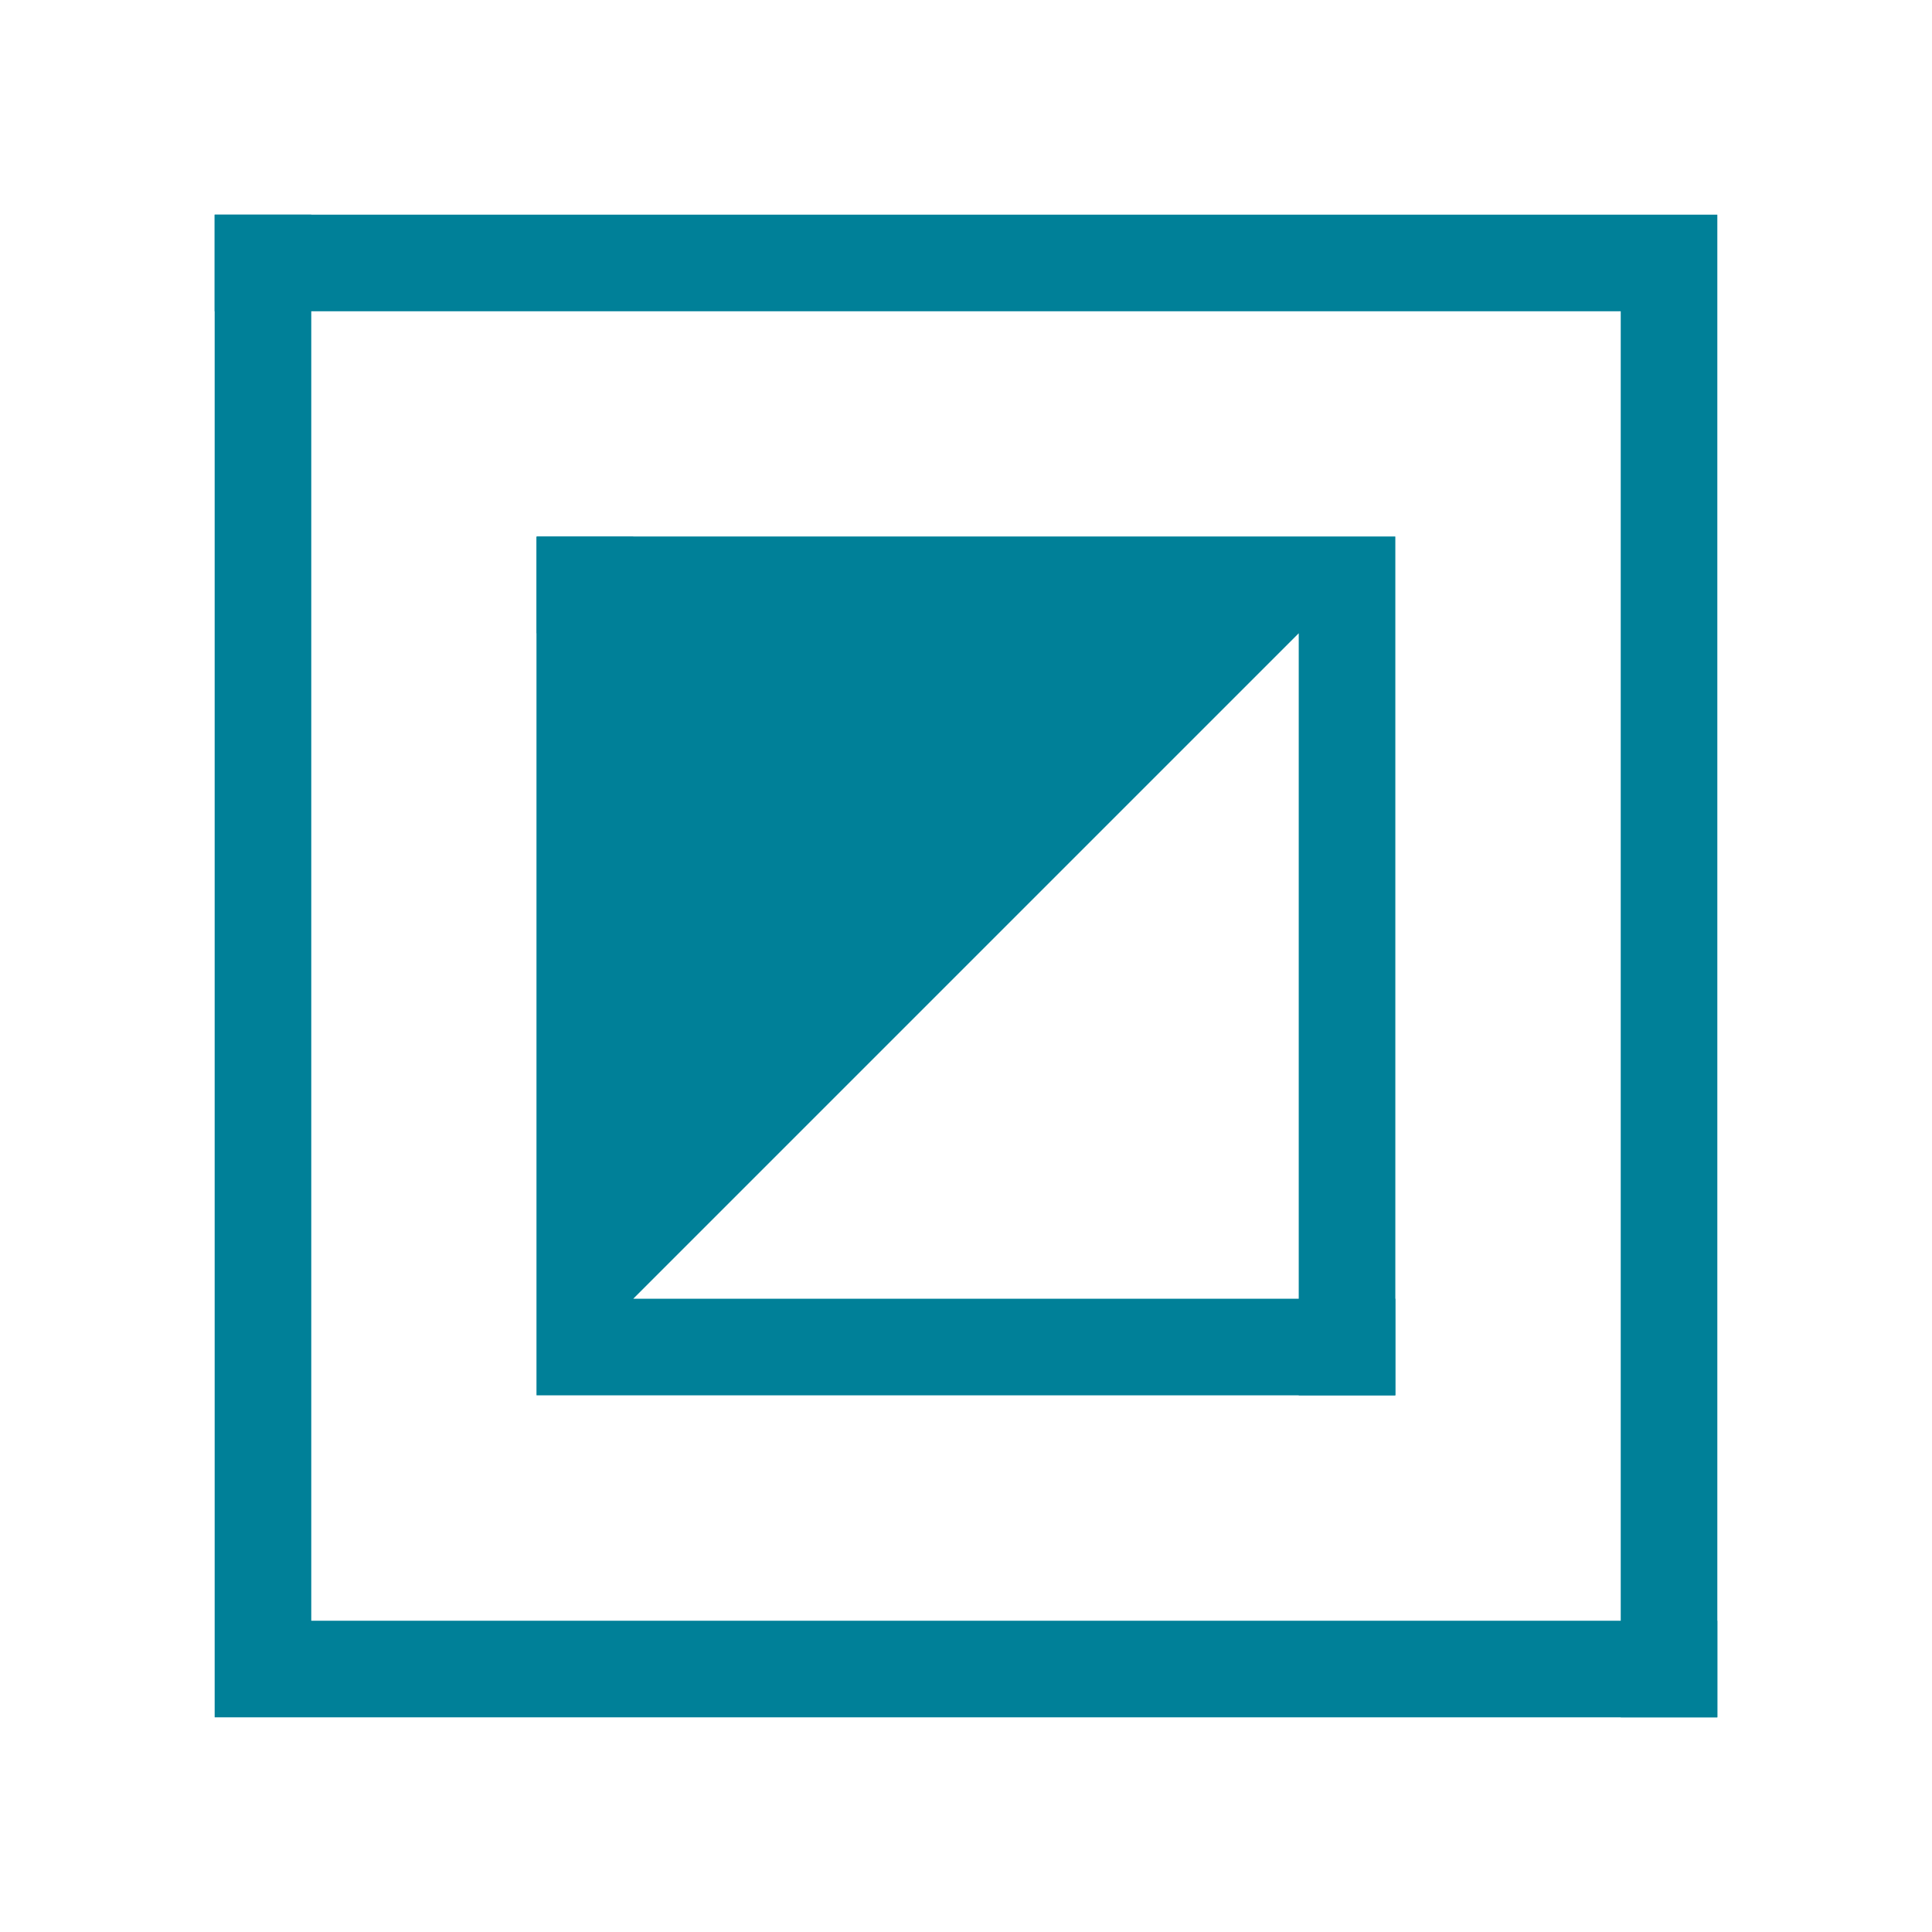
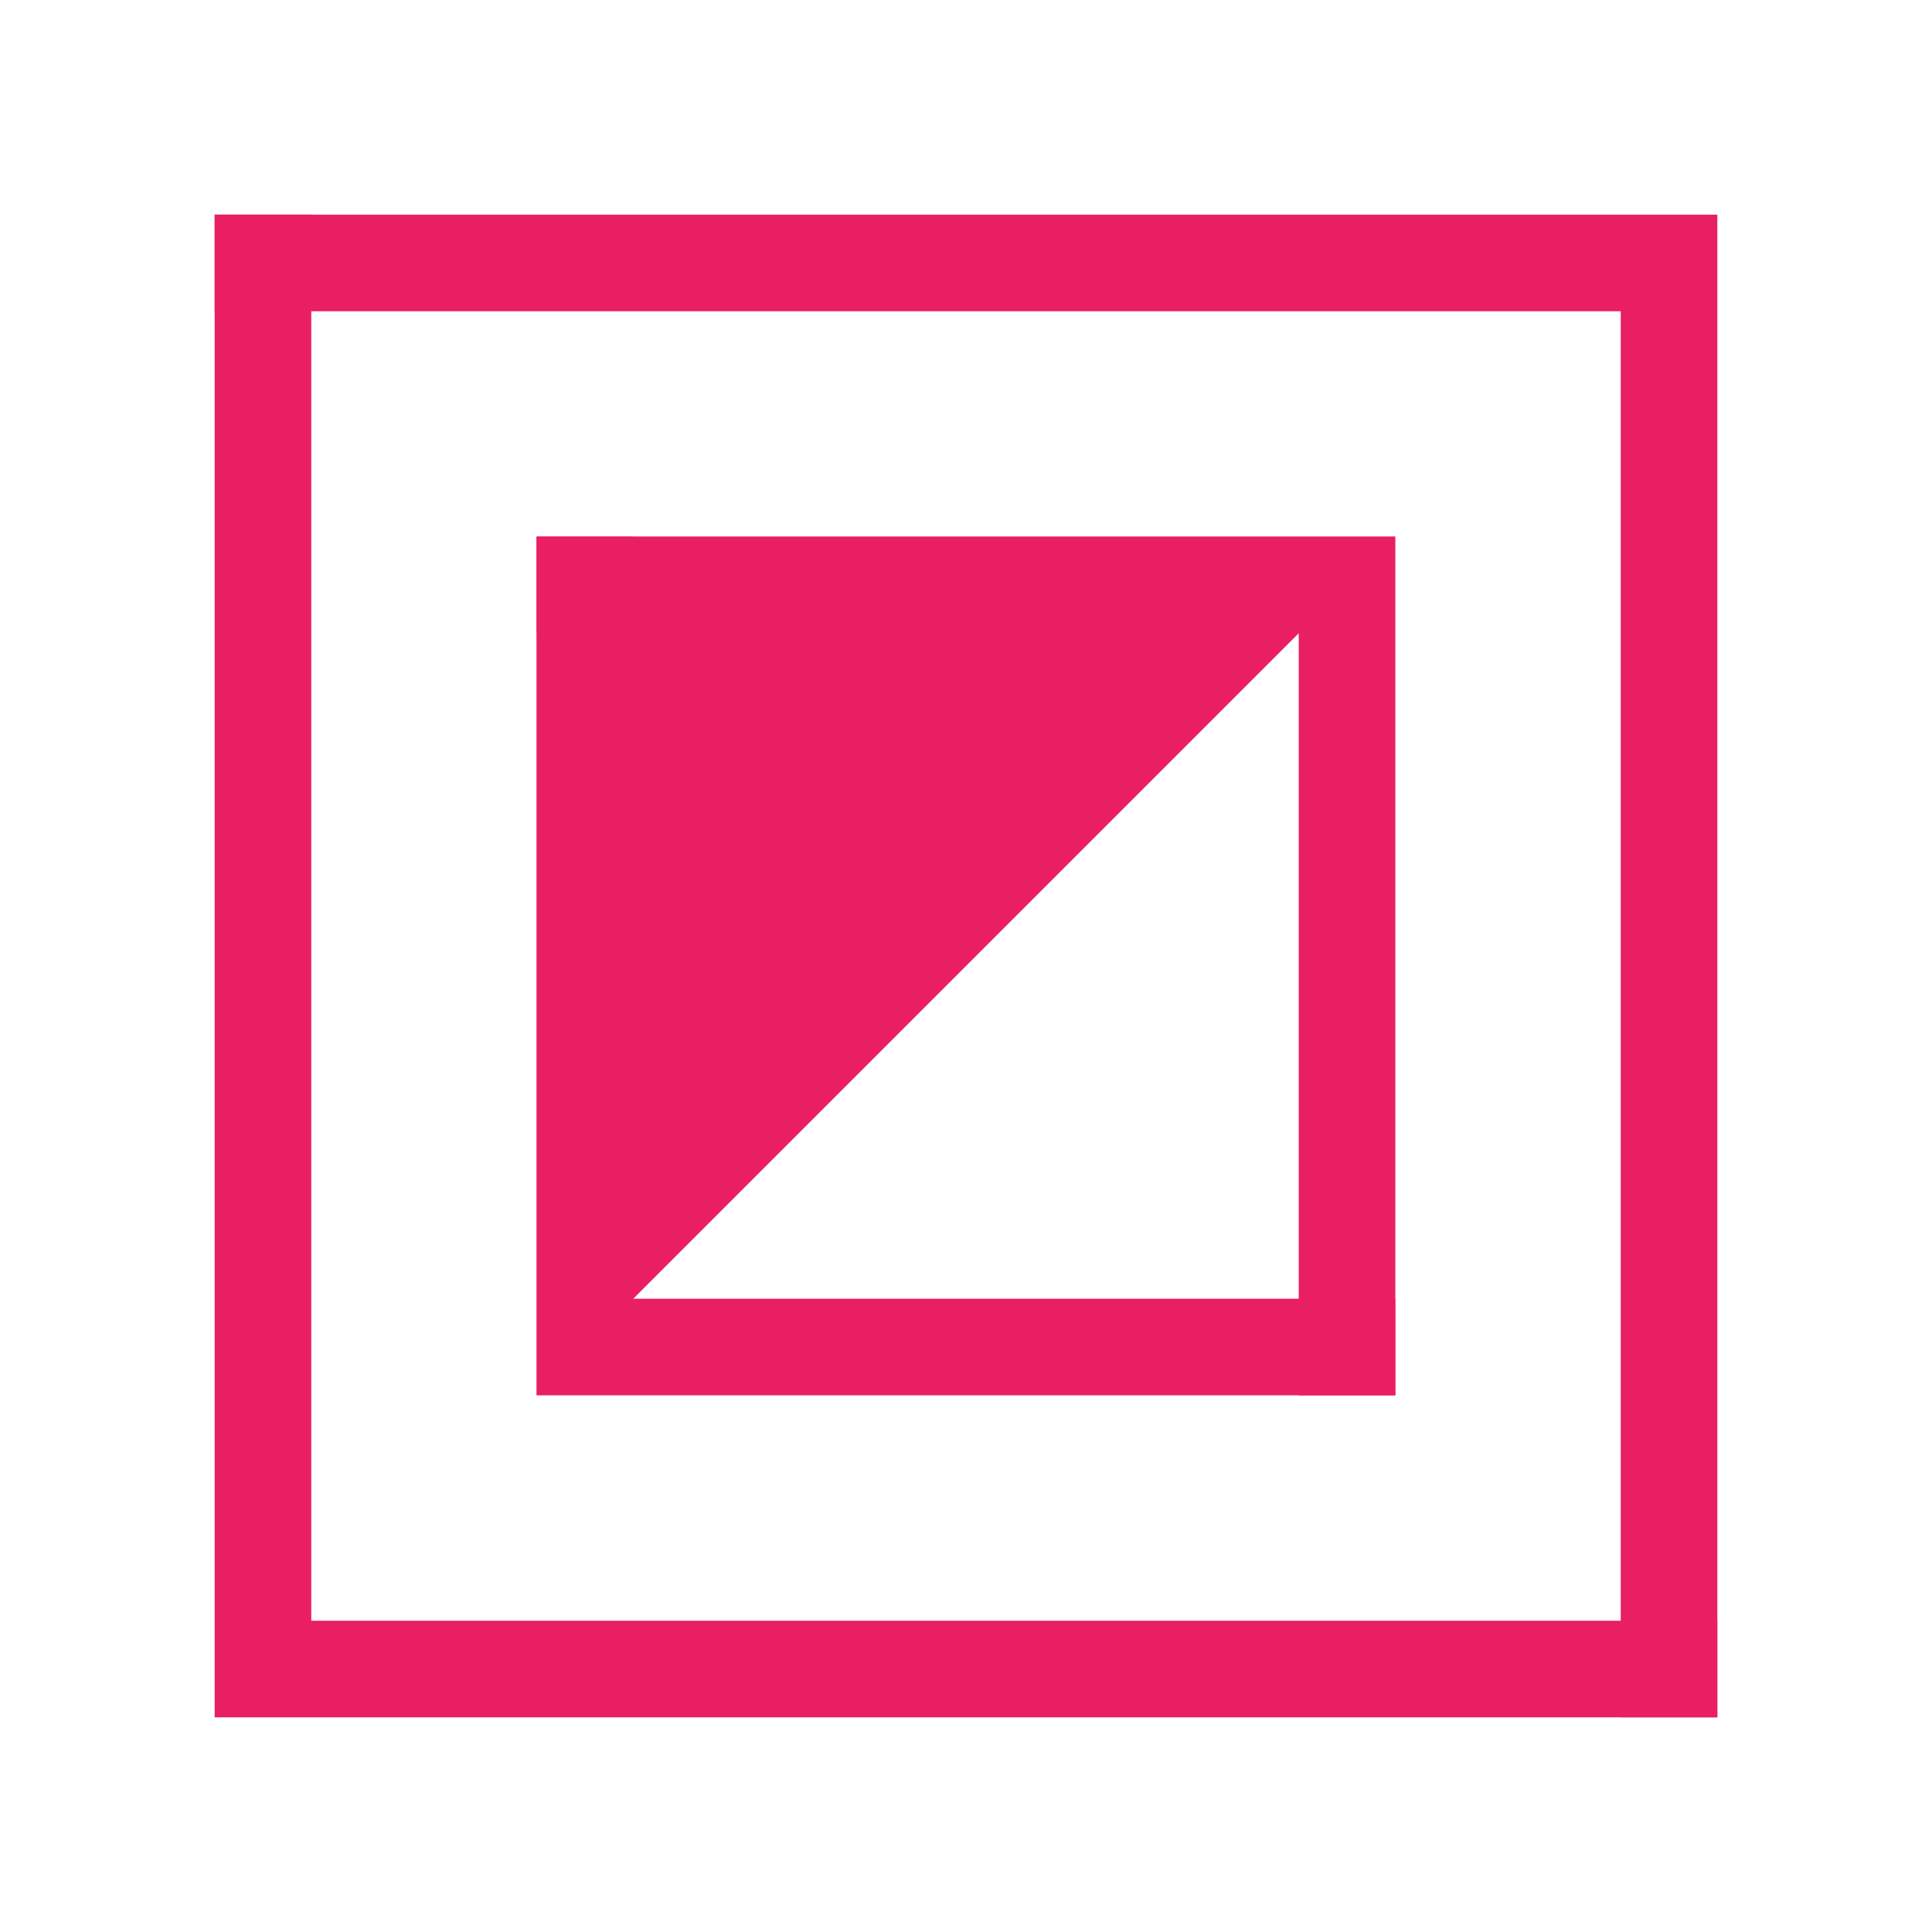
<svg xmlns="http://www.w3.org/2000/svg" x="0px" y="0px" width="18px" height="18px" viewBox="0 0 18 18" enable-background="new 0 0 18 18" xml:space="preserve" version="1.1" id="svg12">
  <defs id="defs16" />
-   <path d="M2,2 h14 v14 h-0.9 v-13.1 h-13.1 z" fill="#58d3ff" id="path2" style="fill:#008098;fill-opacity:1" />
-   <path d="M16,16 h-14 v-14 h0.9 v13.1 h13.1 z" fill="#58d3ff" id="path4" style="fill:#008098;fill-opacity:1" />
-   <path d="M5,5 h8 v8 h-0.9 v-7.1 h-7.1 z" fill="#58d3ff" fill-rule="evenodd" id="path6" style="fill:#008098;fill-opacity:1" />
-   <path d="M13,13 h-8 v-8 h0.9 v7.1 h7.1 z" fill="#58d3ff" fill-rule="evenodd" id="path8" style="fill:#008098;fill-opacity:1" />
-   <path d="M13,5 L 5,13 v-8 h8 z" fill="#58d3ff" fill-rule="evenodd" id="path10" style="fill:#008098;fill-opacity:1" />
+   <path d="M2,2 h14 v14 h-0.9 v-13.1 h-13.1 z" fill="#58d3ff" id="path2" style="fill:#e91e63;fill-opacity:1" />
+   <path d="M16,16 h-14 v-14 h0.9 v13.1 h13.1 z" fill="#58d3ff" id="path4" style="fill:#e91e63;fill-opacity:1" />
+   <path d="M5,5 h8 v8 h-0.9 v-7.1 h-7.1 z" fill="#58d3ff" fill-rule="evenodd" id="path6" style="fill:#e91e63;fill-opacity:1" />
+   <path d="M13,13 h-8 v-8 h0.9 v7.1 h7.1 z" fill="#58d3ff" fill-rule="evenodd" id="path8" style="fill:#e91e63;fill-opacity:1" />
+   <path d="M13,5 L 5,13 v-8 h8 z" fill="#58d3ff" fill-rule="evenodd" id="path10" style="fill:#e91e63;fill-opacity:1" />
</svg>
